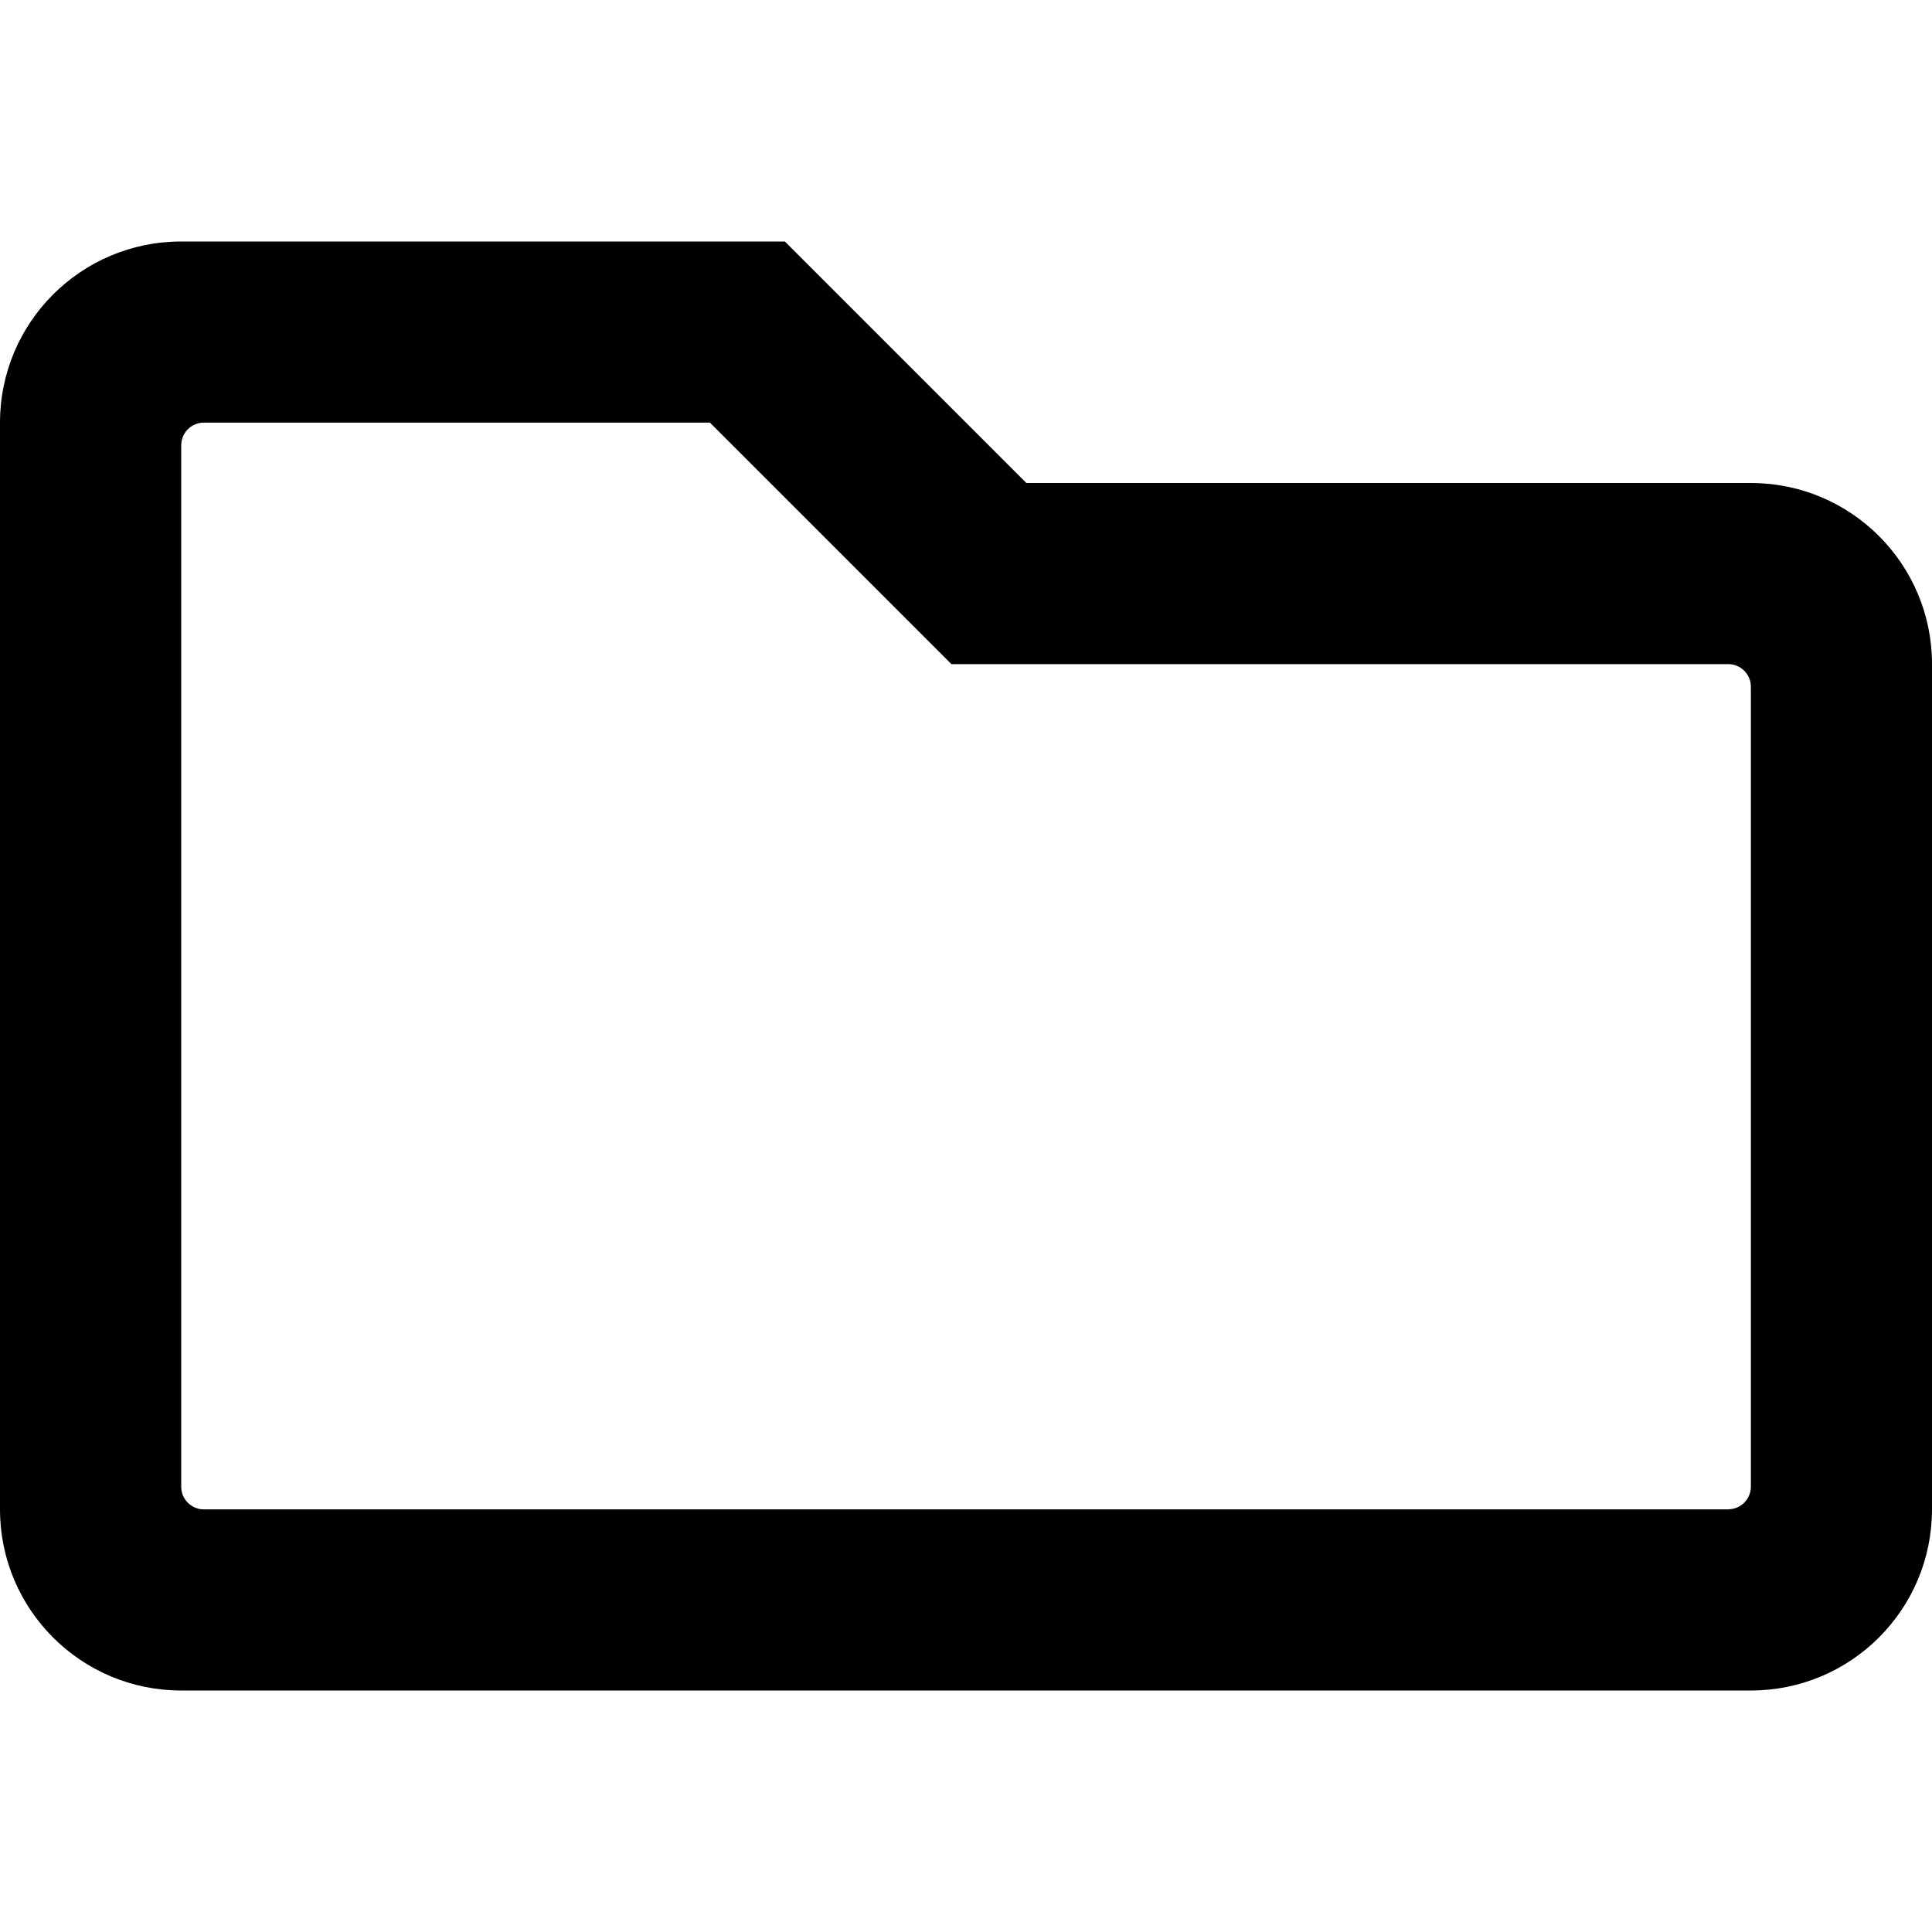
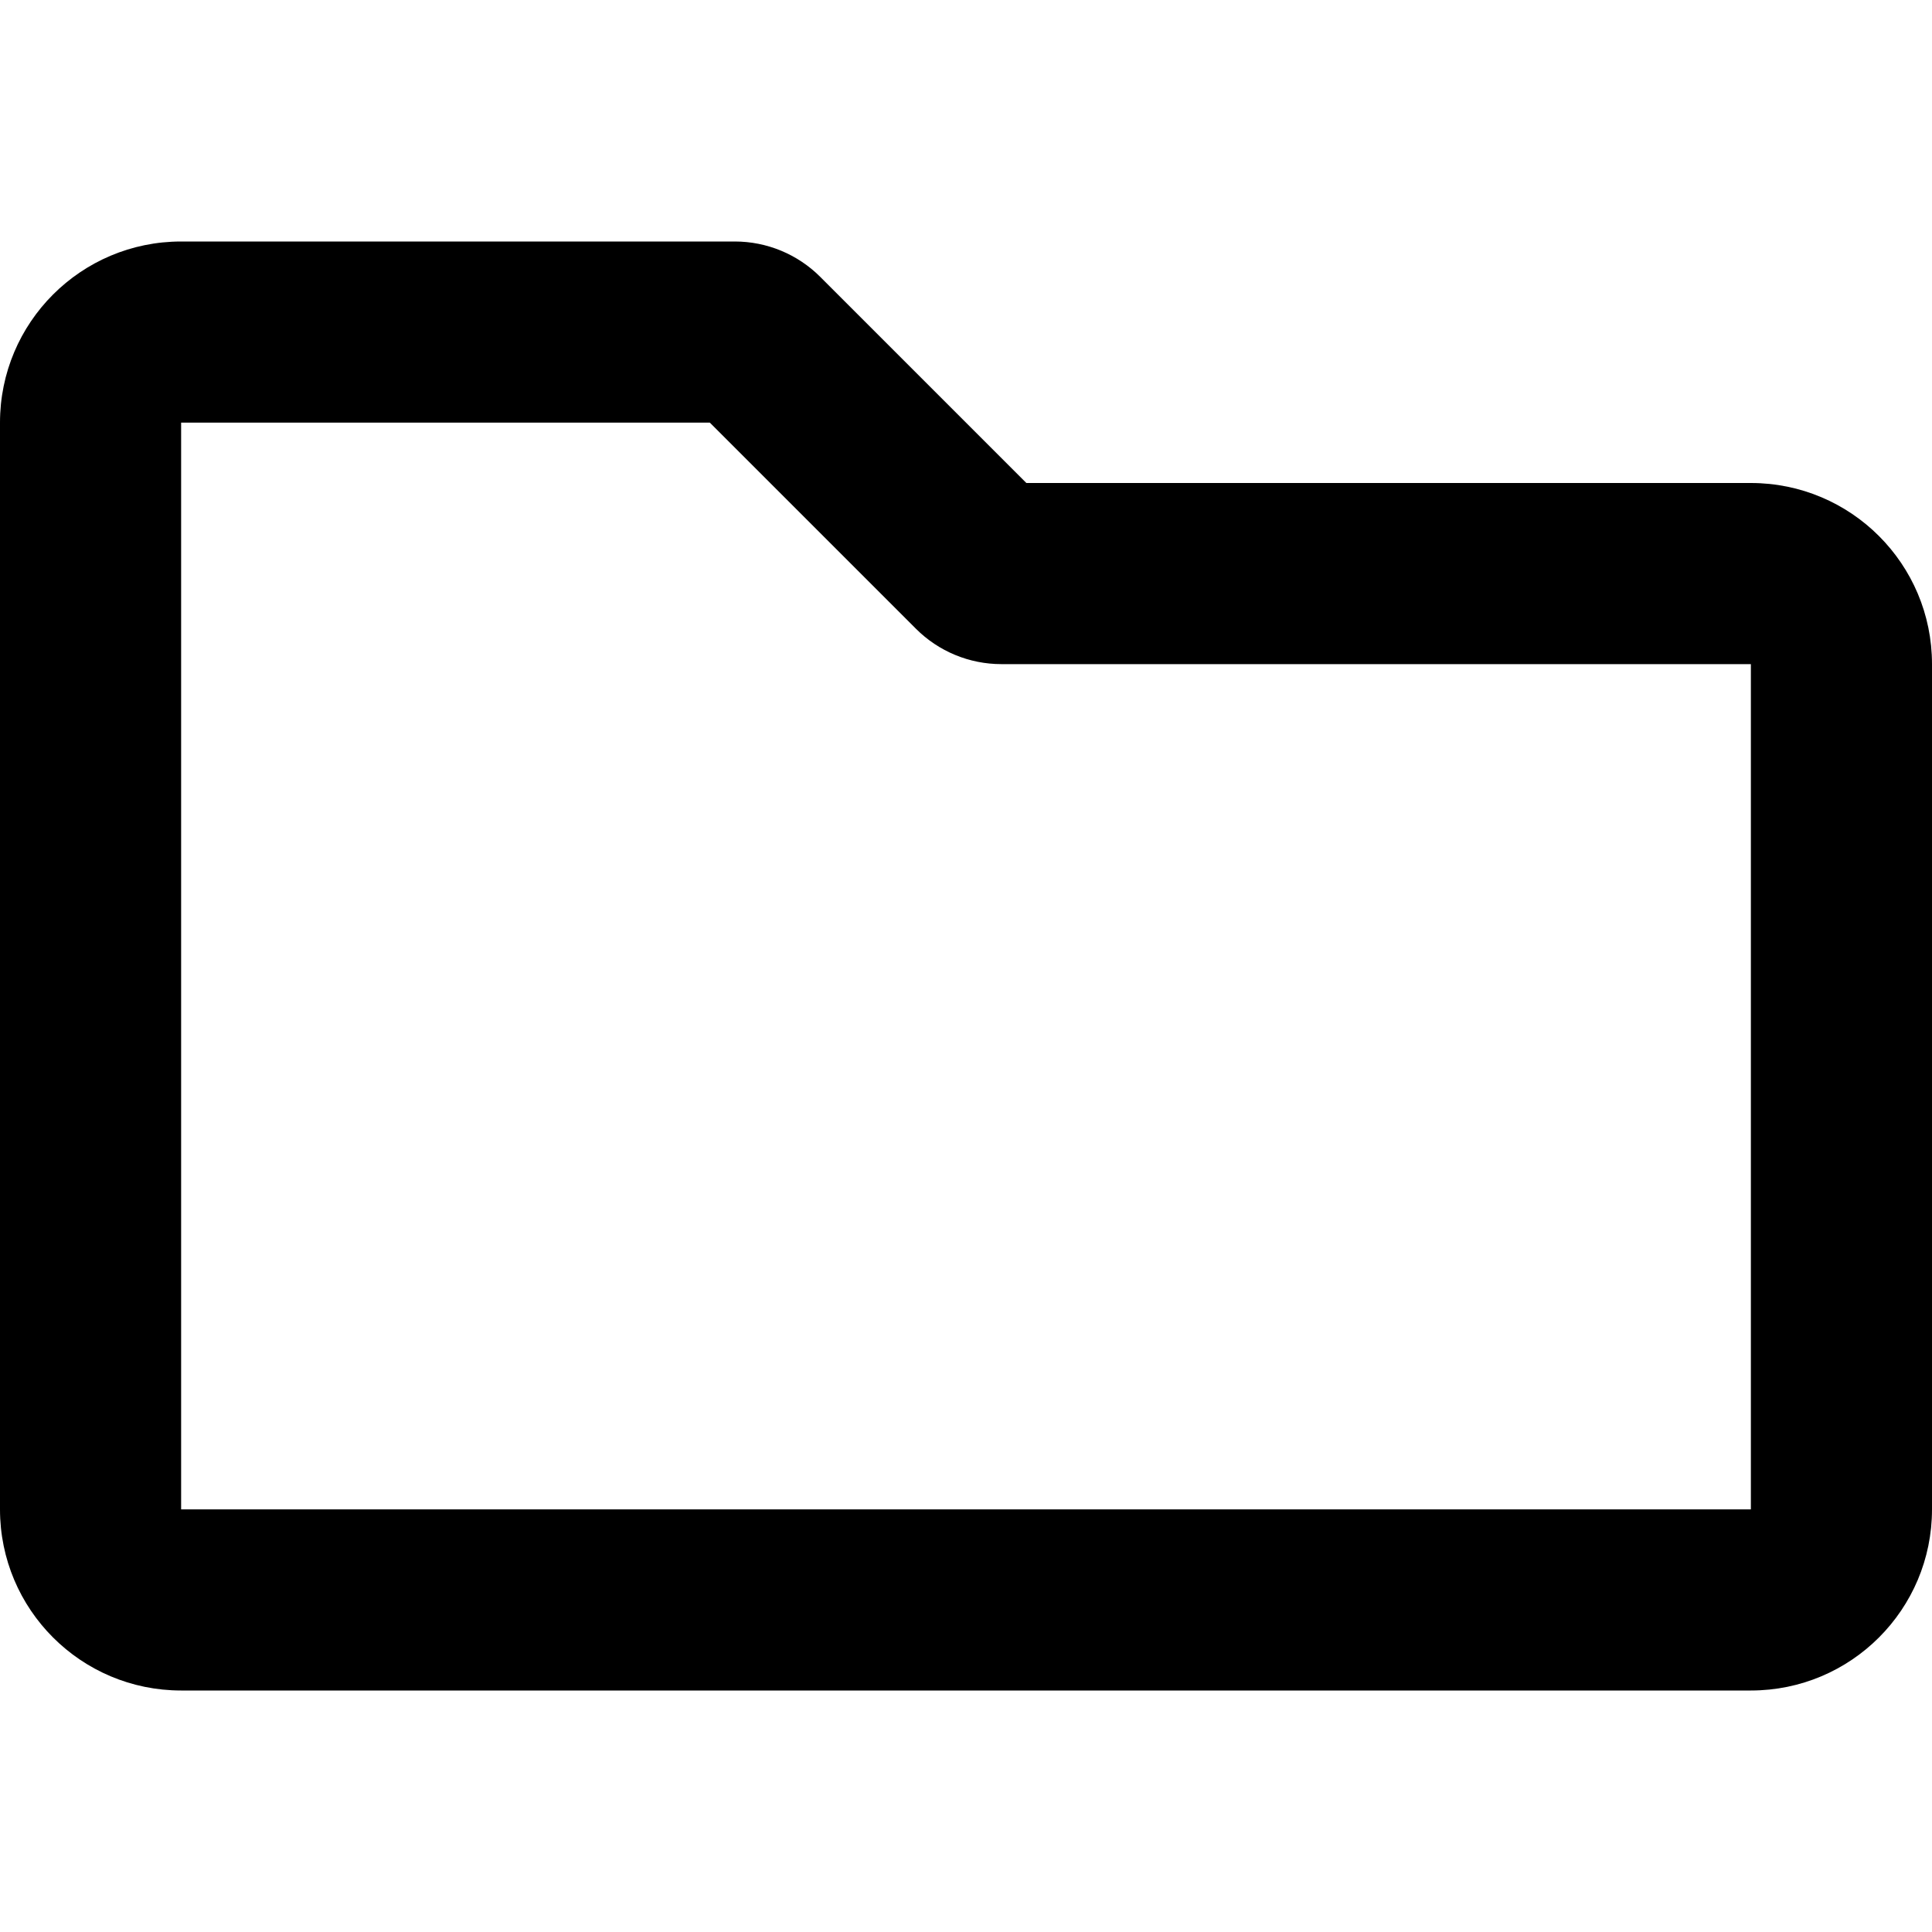
<svg xmlns="http://www.w3.org/2000/svg" version="1.1" width="20" height="20" viewBox="0 0 20 20">
-   <path d="M18.125 5h-7.5l-2.5-2.5h-6.25c-1.036 0-1.875 0.839-1.875 1.875v11.25c0 1.036 0.839 1.875 1.875 1.875h16.25c1.036 0 1.875-0.839 1.875-1.875v-8.75c0-1.036-0.839-1.875-1.875-1.875zM17.891 15.625h-15.781c-0.129 0-0.234-0.105-0.234-0.234v-10.782c0-0.129 0.105-0.234 0.234-0.234 0 0 0 0 0 0h5.239l2.5 2.5h8.042c0.129 0 0.234 0.105 0.234 0.234v0 8.281c0 0.129-0.105 0.234-0.234 0.234v0z" />
+   <path d="M18.125 5h-7.5l-2.134-2.134c-0.234-0.234-0.552-0.366-0.884-0.366h-5.732c-1.036 0-1.875 0.839-1.875 1.875v11.25c0 1.036 0.839 1.875 1.875 1.875h16.25c1.036 0 1.875-0.839 1.875-1.875v-8.75c0-1.036-0.839-1.875-1.875-1.875zM18.125 15.625h-16.25v-11.25h5.473l2.134 2.134c0.234 0.234 0.552 0.366 0.884 0.366h7.759v8.75z" />
</svg>
